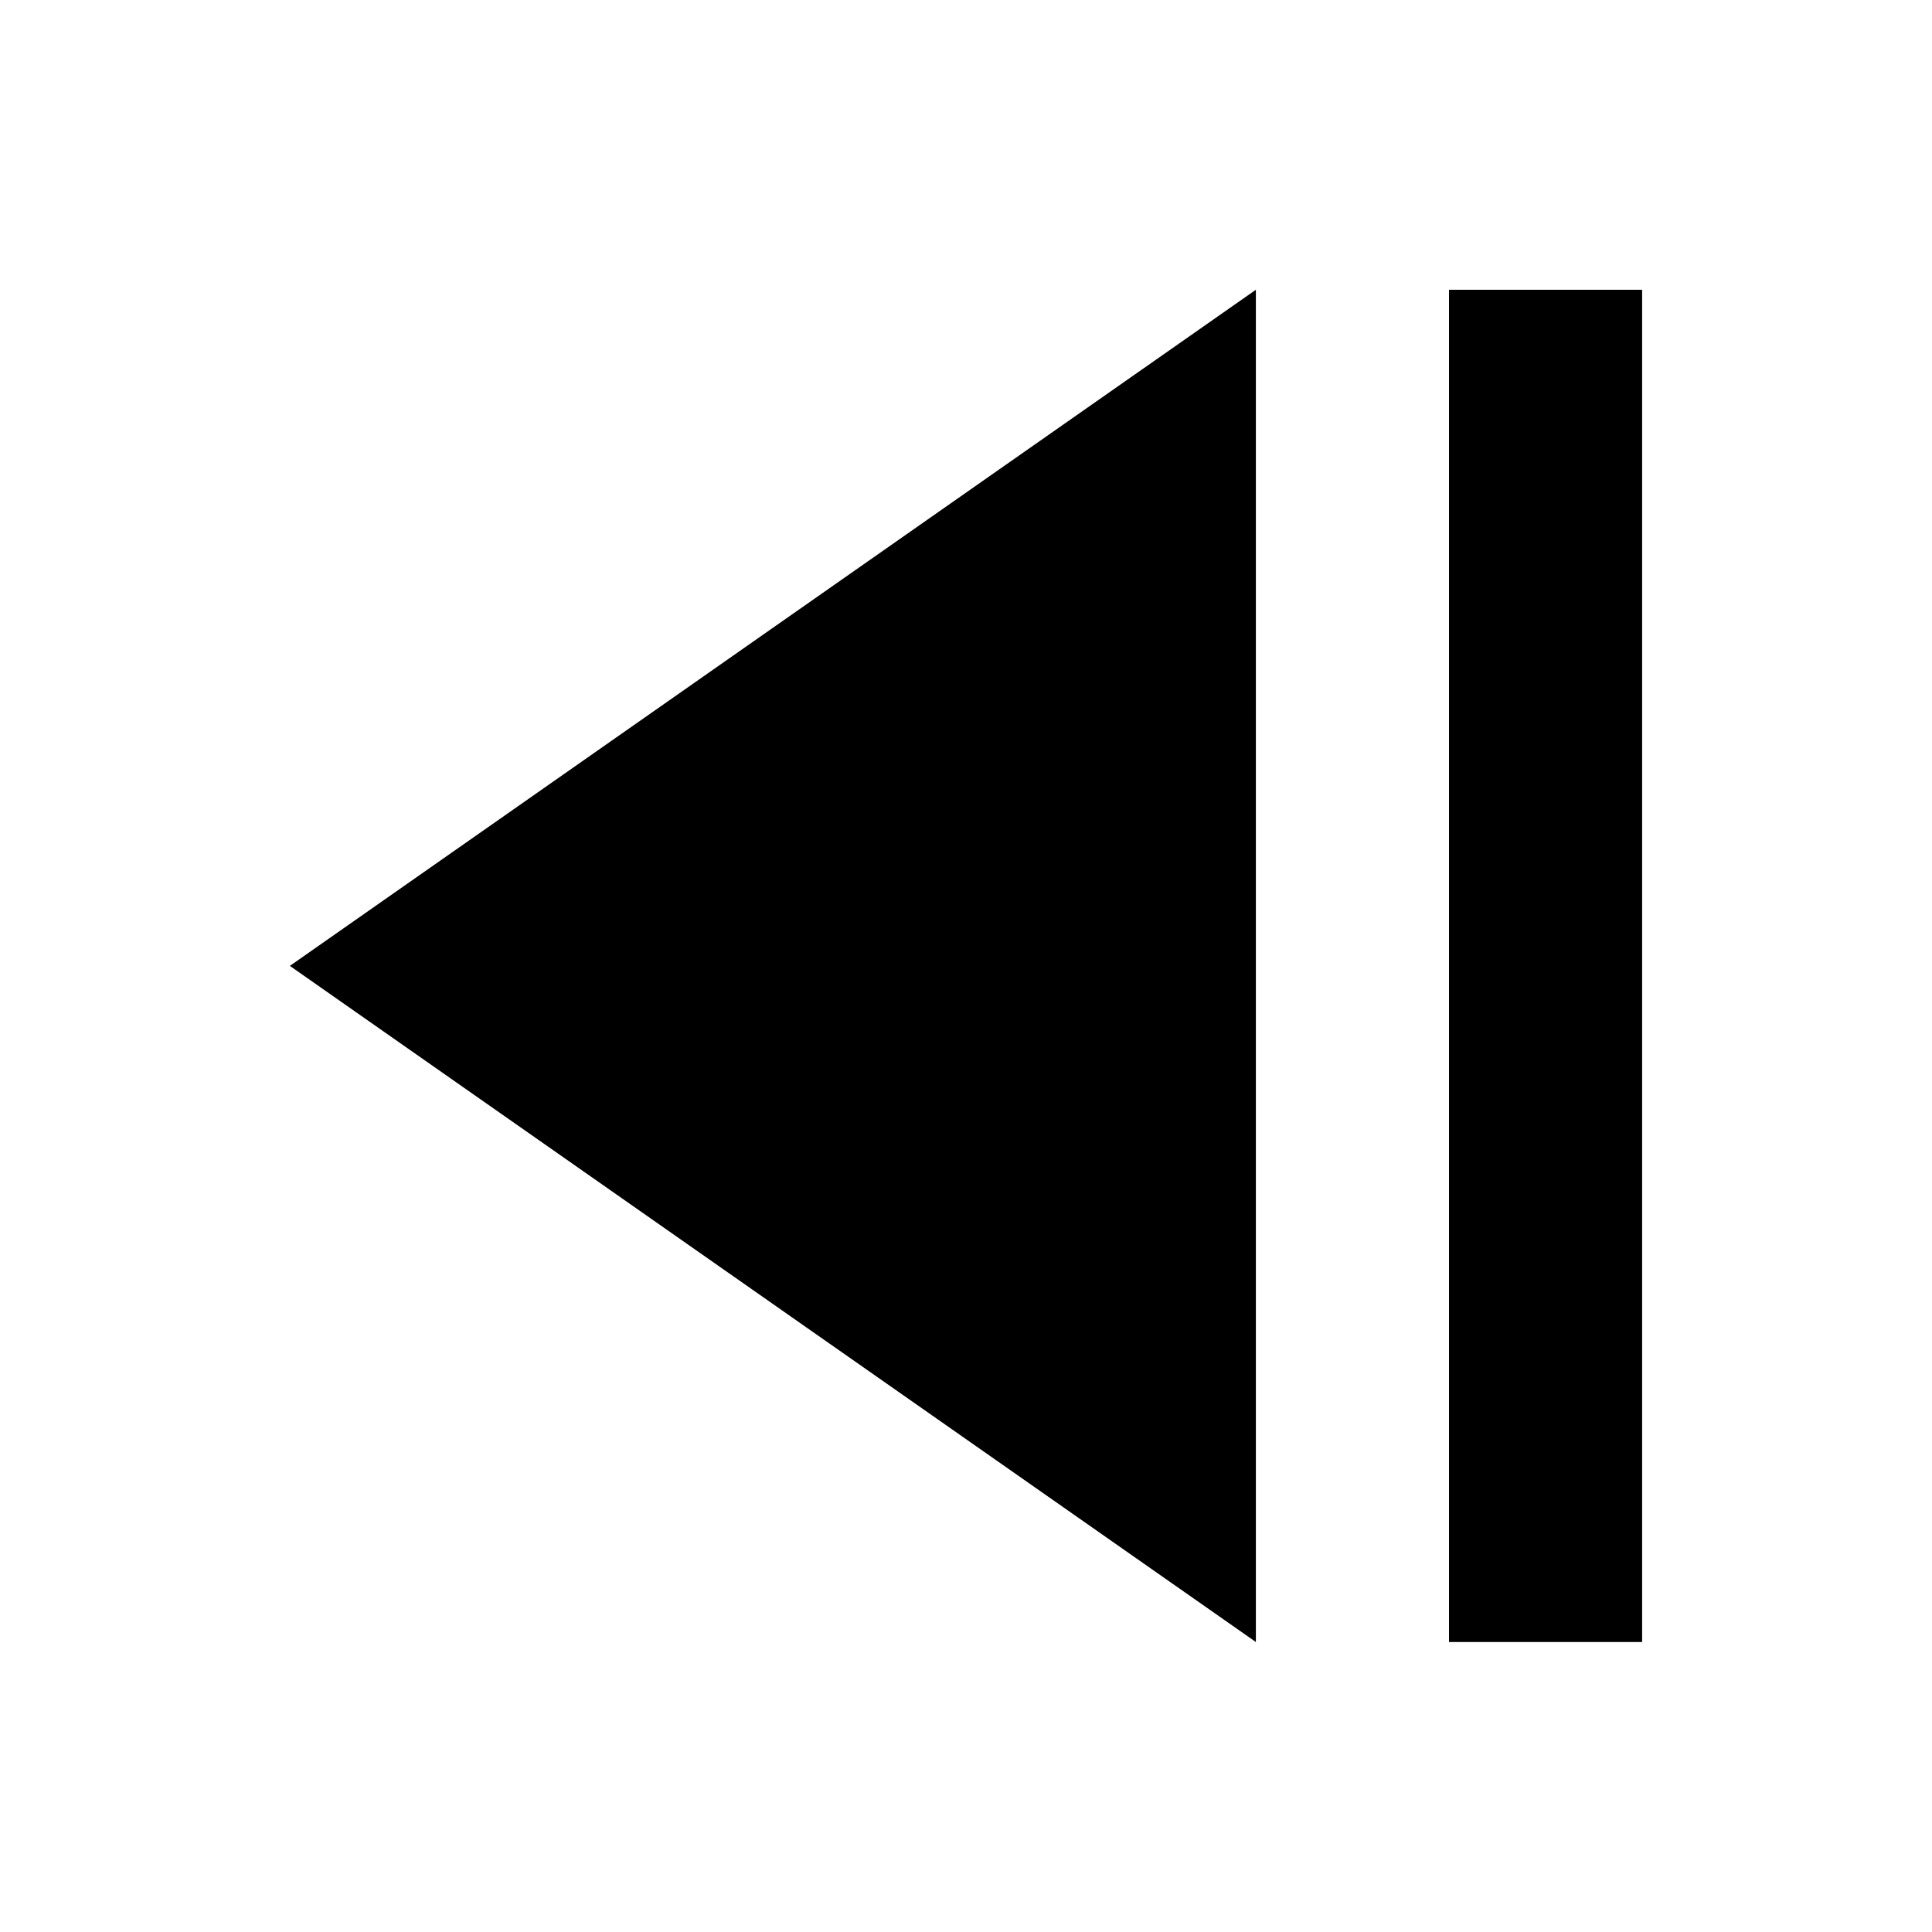
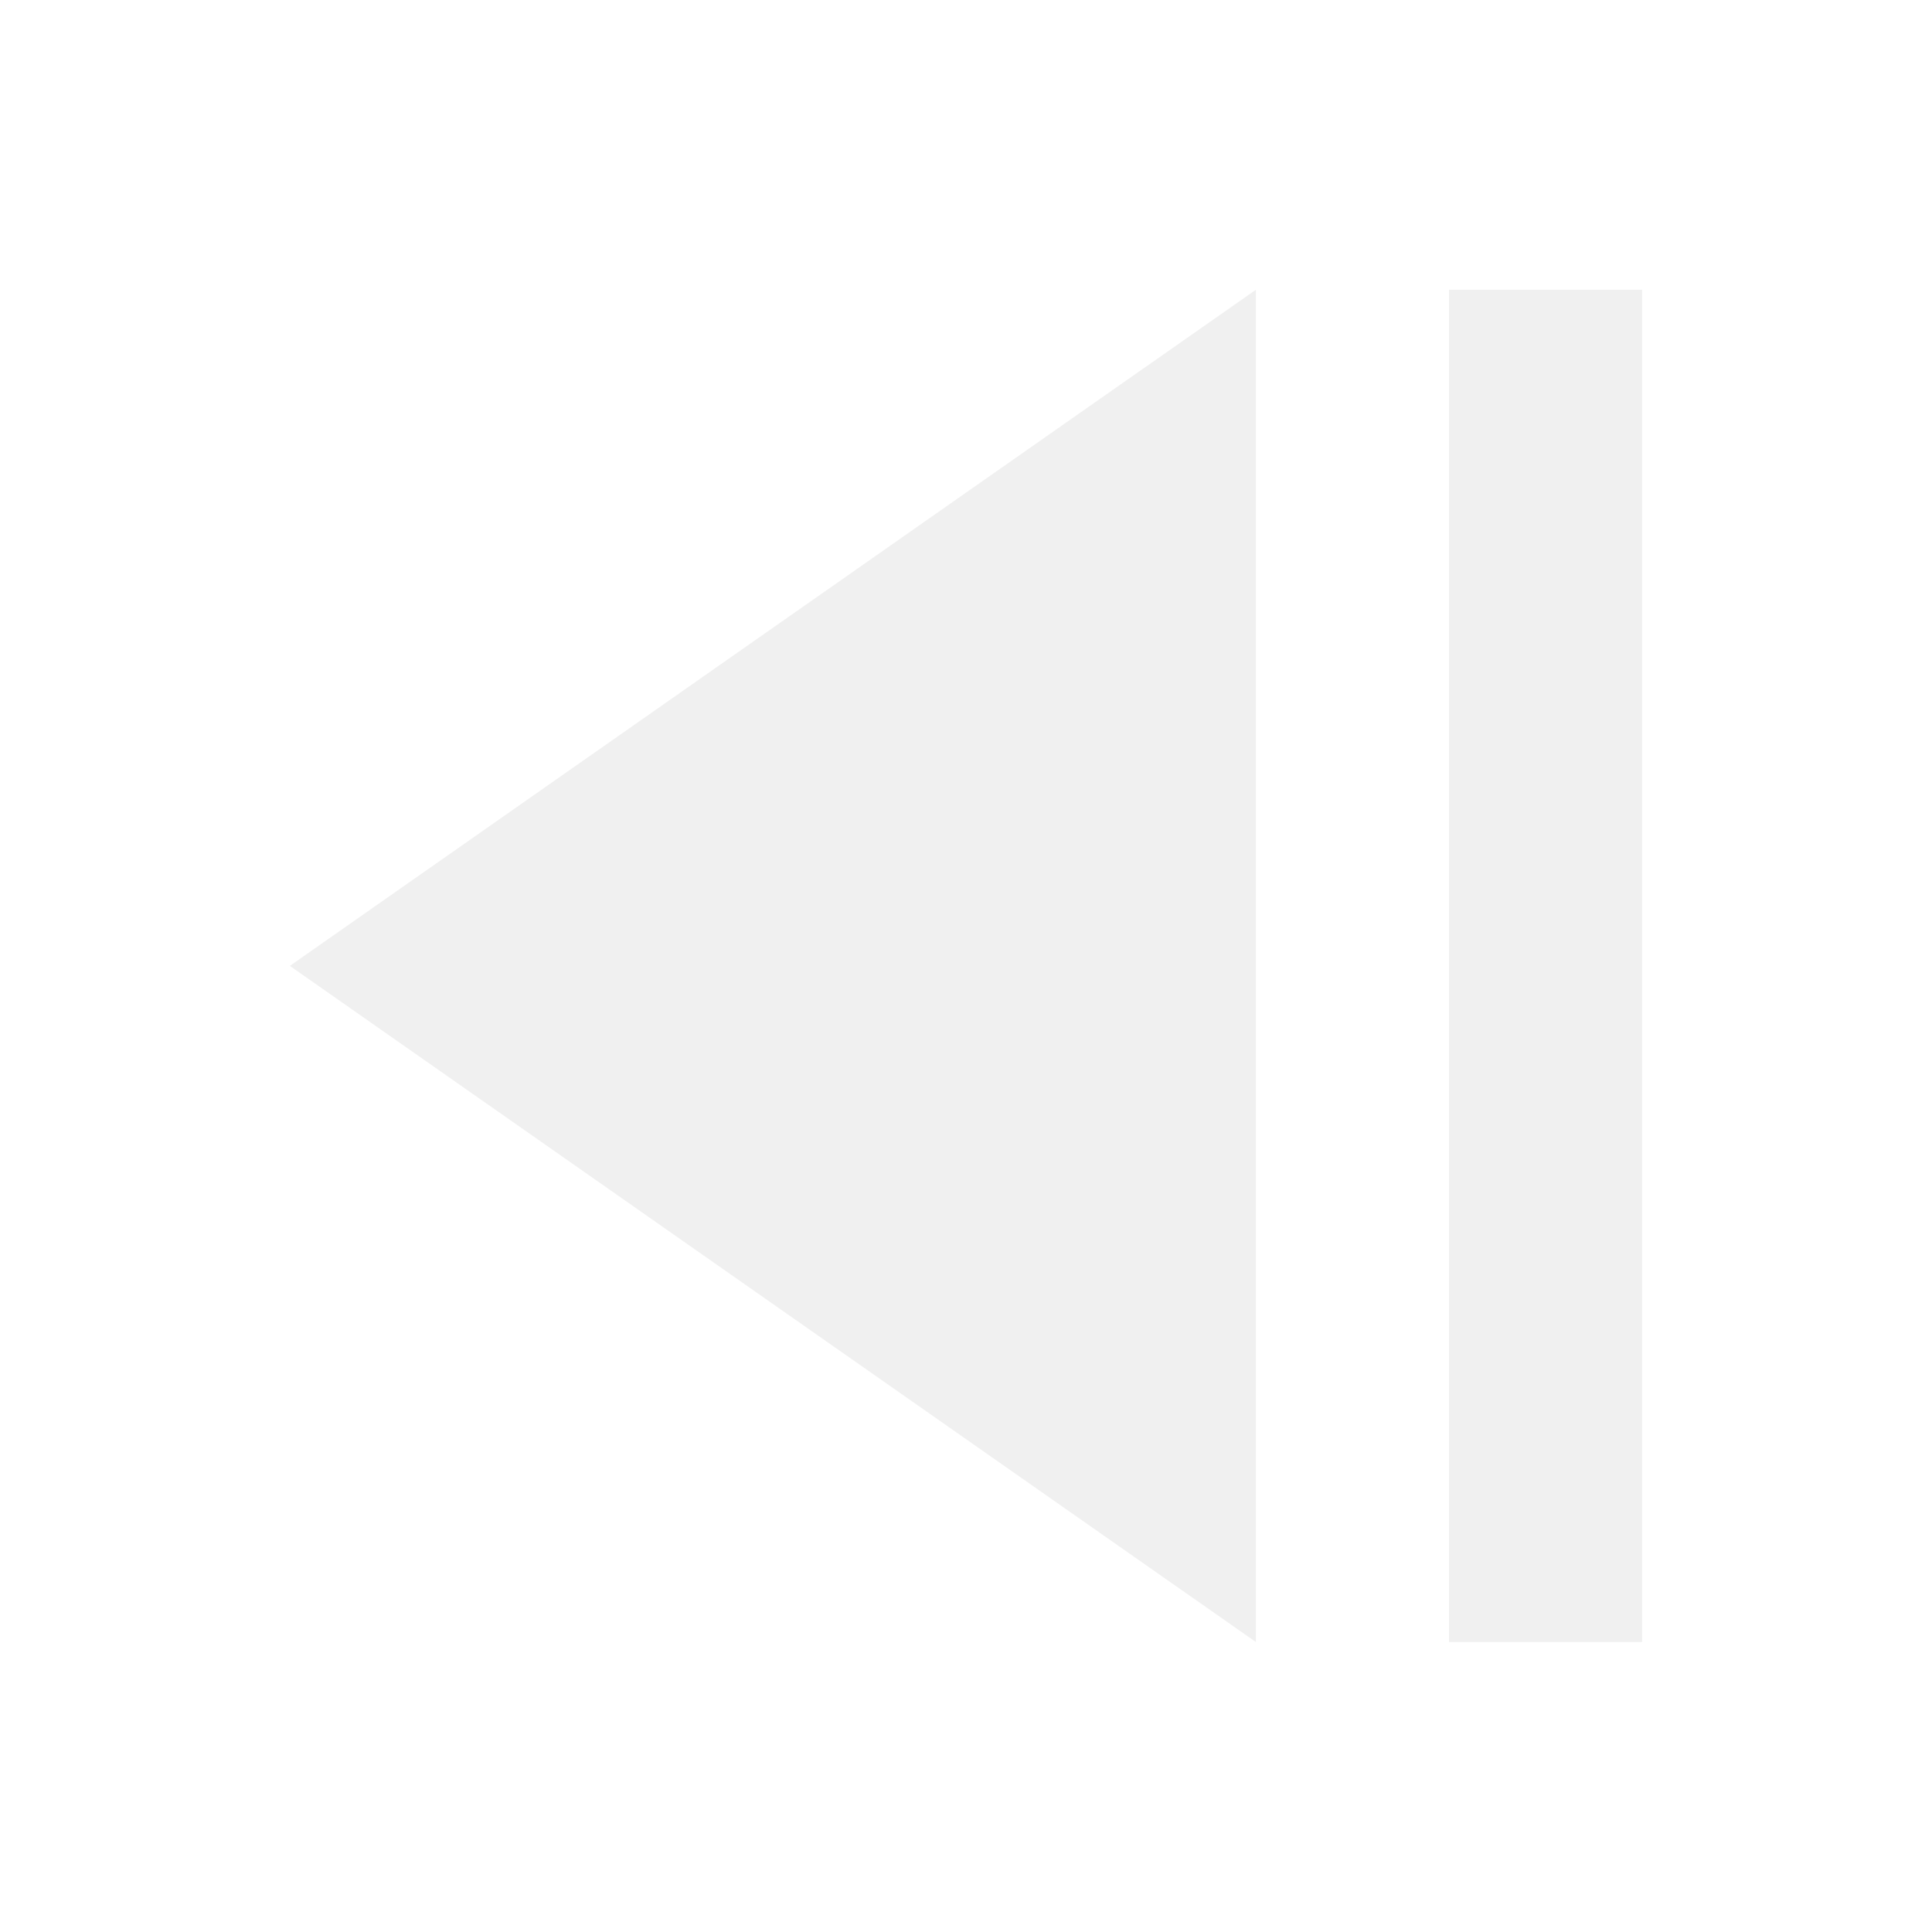
<svg xmlns="http://www.w3.org/2000/svg" width="20" height="20" viewBox="0 0 5.292 5.292" version="1.1" id="svg8">
  <defs id="defs2" />
  <g id="layer1" transform="translate(0,-291.7083)">
    <g id="ForwardPlayback">
-       <rect style="fill:#000000;fill-opacity:1;stroke:none;stroke-width:0.748;stroke-miterlimit:4;stroke-dasharray:none;stroke-opacity:1" id="rect831" width="0.529" height="3.704" x="3.969" y="292.502" />
-       <path id="path4520" d="M 3.44,296.206 0.794,294.354 3.44,292.502 Z" style="fill:#000000;fill-opacity:1;stroke:none;stroke-width:0.242px;stroke-linecap:butt;stroke-linejoin:miter;stroke-opacity:1" />
+       <rect style="fill:#f0f0f0;fill-opacity:1;stroke:none;stroke-width:0.748;stroke-miterlimit:4;stroke-dasharray:none;stroke-opacity:1" id="rect831" width="0.529" height="3.704" x="3.969" y="292.502" />
+       <path id="path4520" d="M 3.44,296.206 0.794,294.354 3.44,292.502 Z" style="fill:#f0f0f0;fill-opacity:1;stroke:none;stroke-width:0.242px;stroke-linecap:butt;stroke-linejoin:miter;stroke-opacity:1" />
    </g>
  </g>
</svg>
